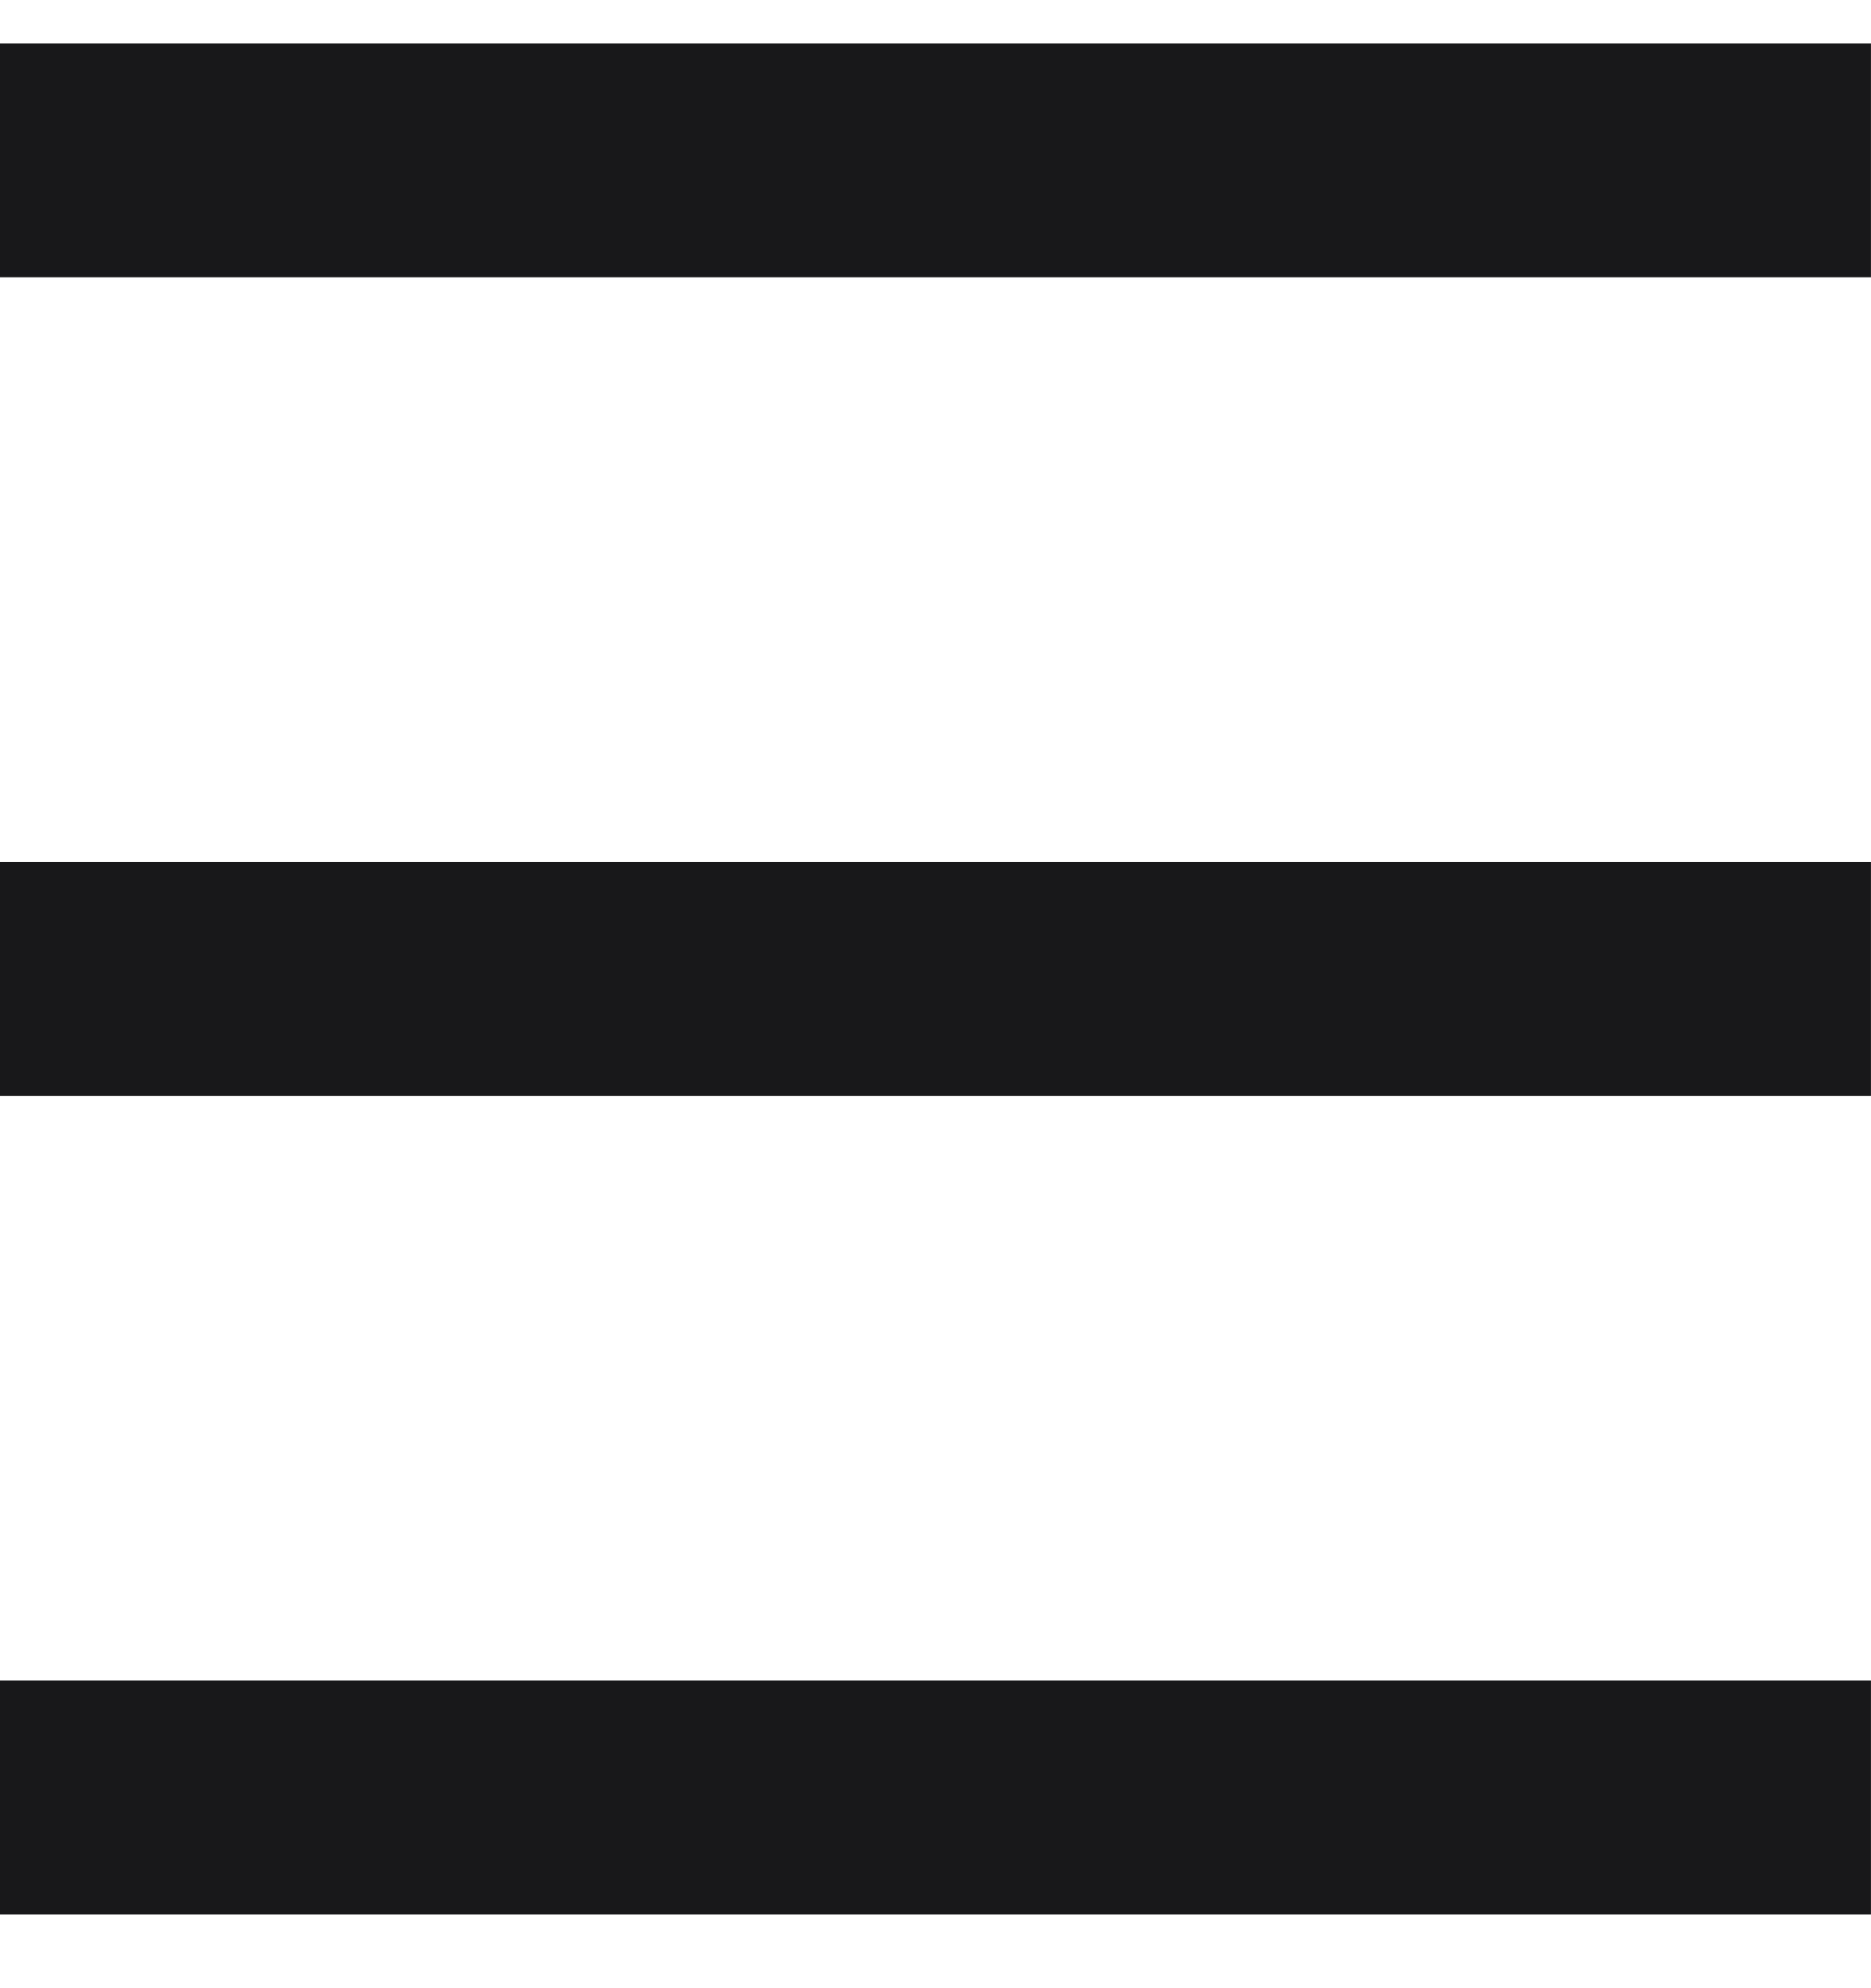
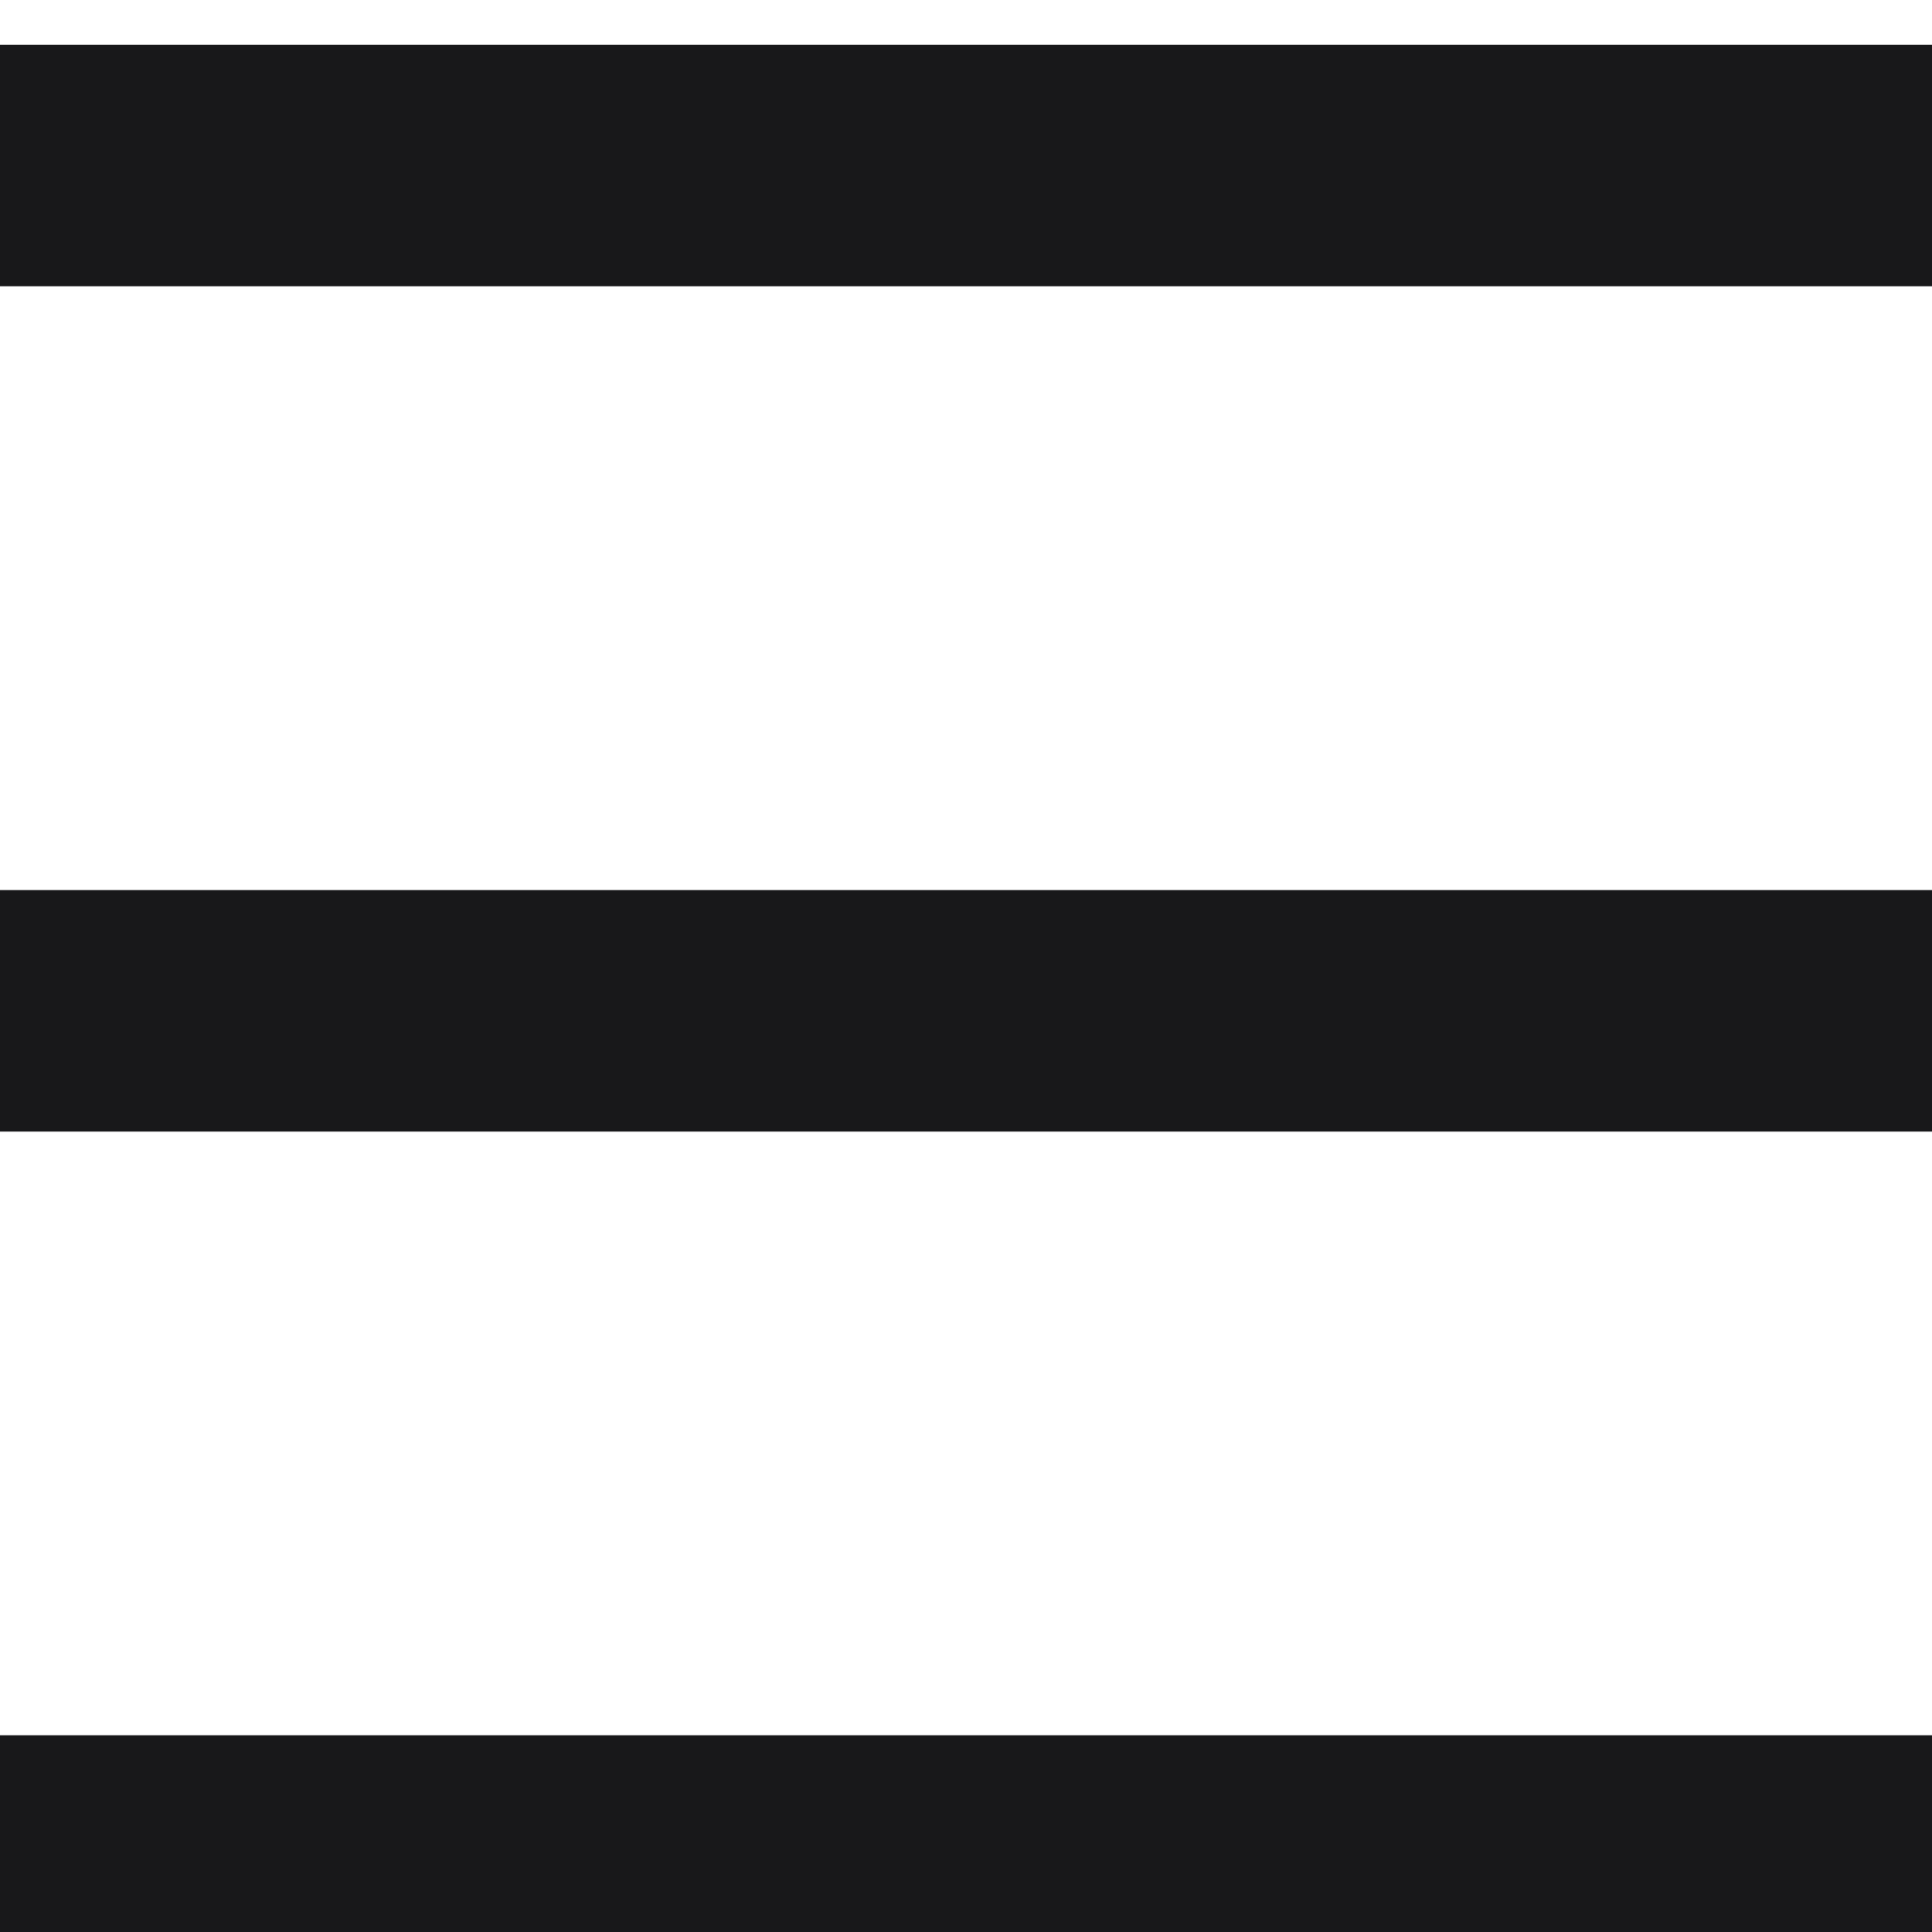
- <svg xmlns="http://www.w3.org/2000/svg" width="16" height="17" viewBox="0 0 16 17" fill="none">
+ <svg xmlns="http://www.w3.org/2000/svg" width="16" height="16" viewBox="0 0 16 16" fill="none">
  <rect y="0.371" width="16" height="2" fill="#18181A" />
  <rect y="7.371" width="16" height="2" fill="#18181A" />
  <rect y="14.371" width="16" height="2" fill="#18181A" />
</svg>
